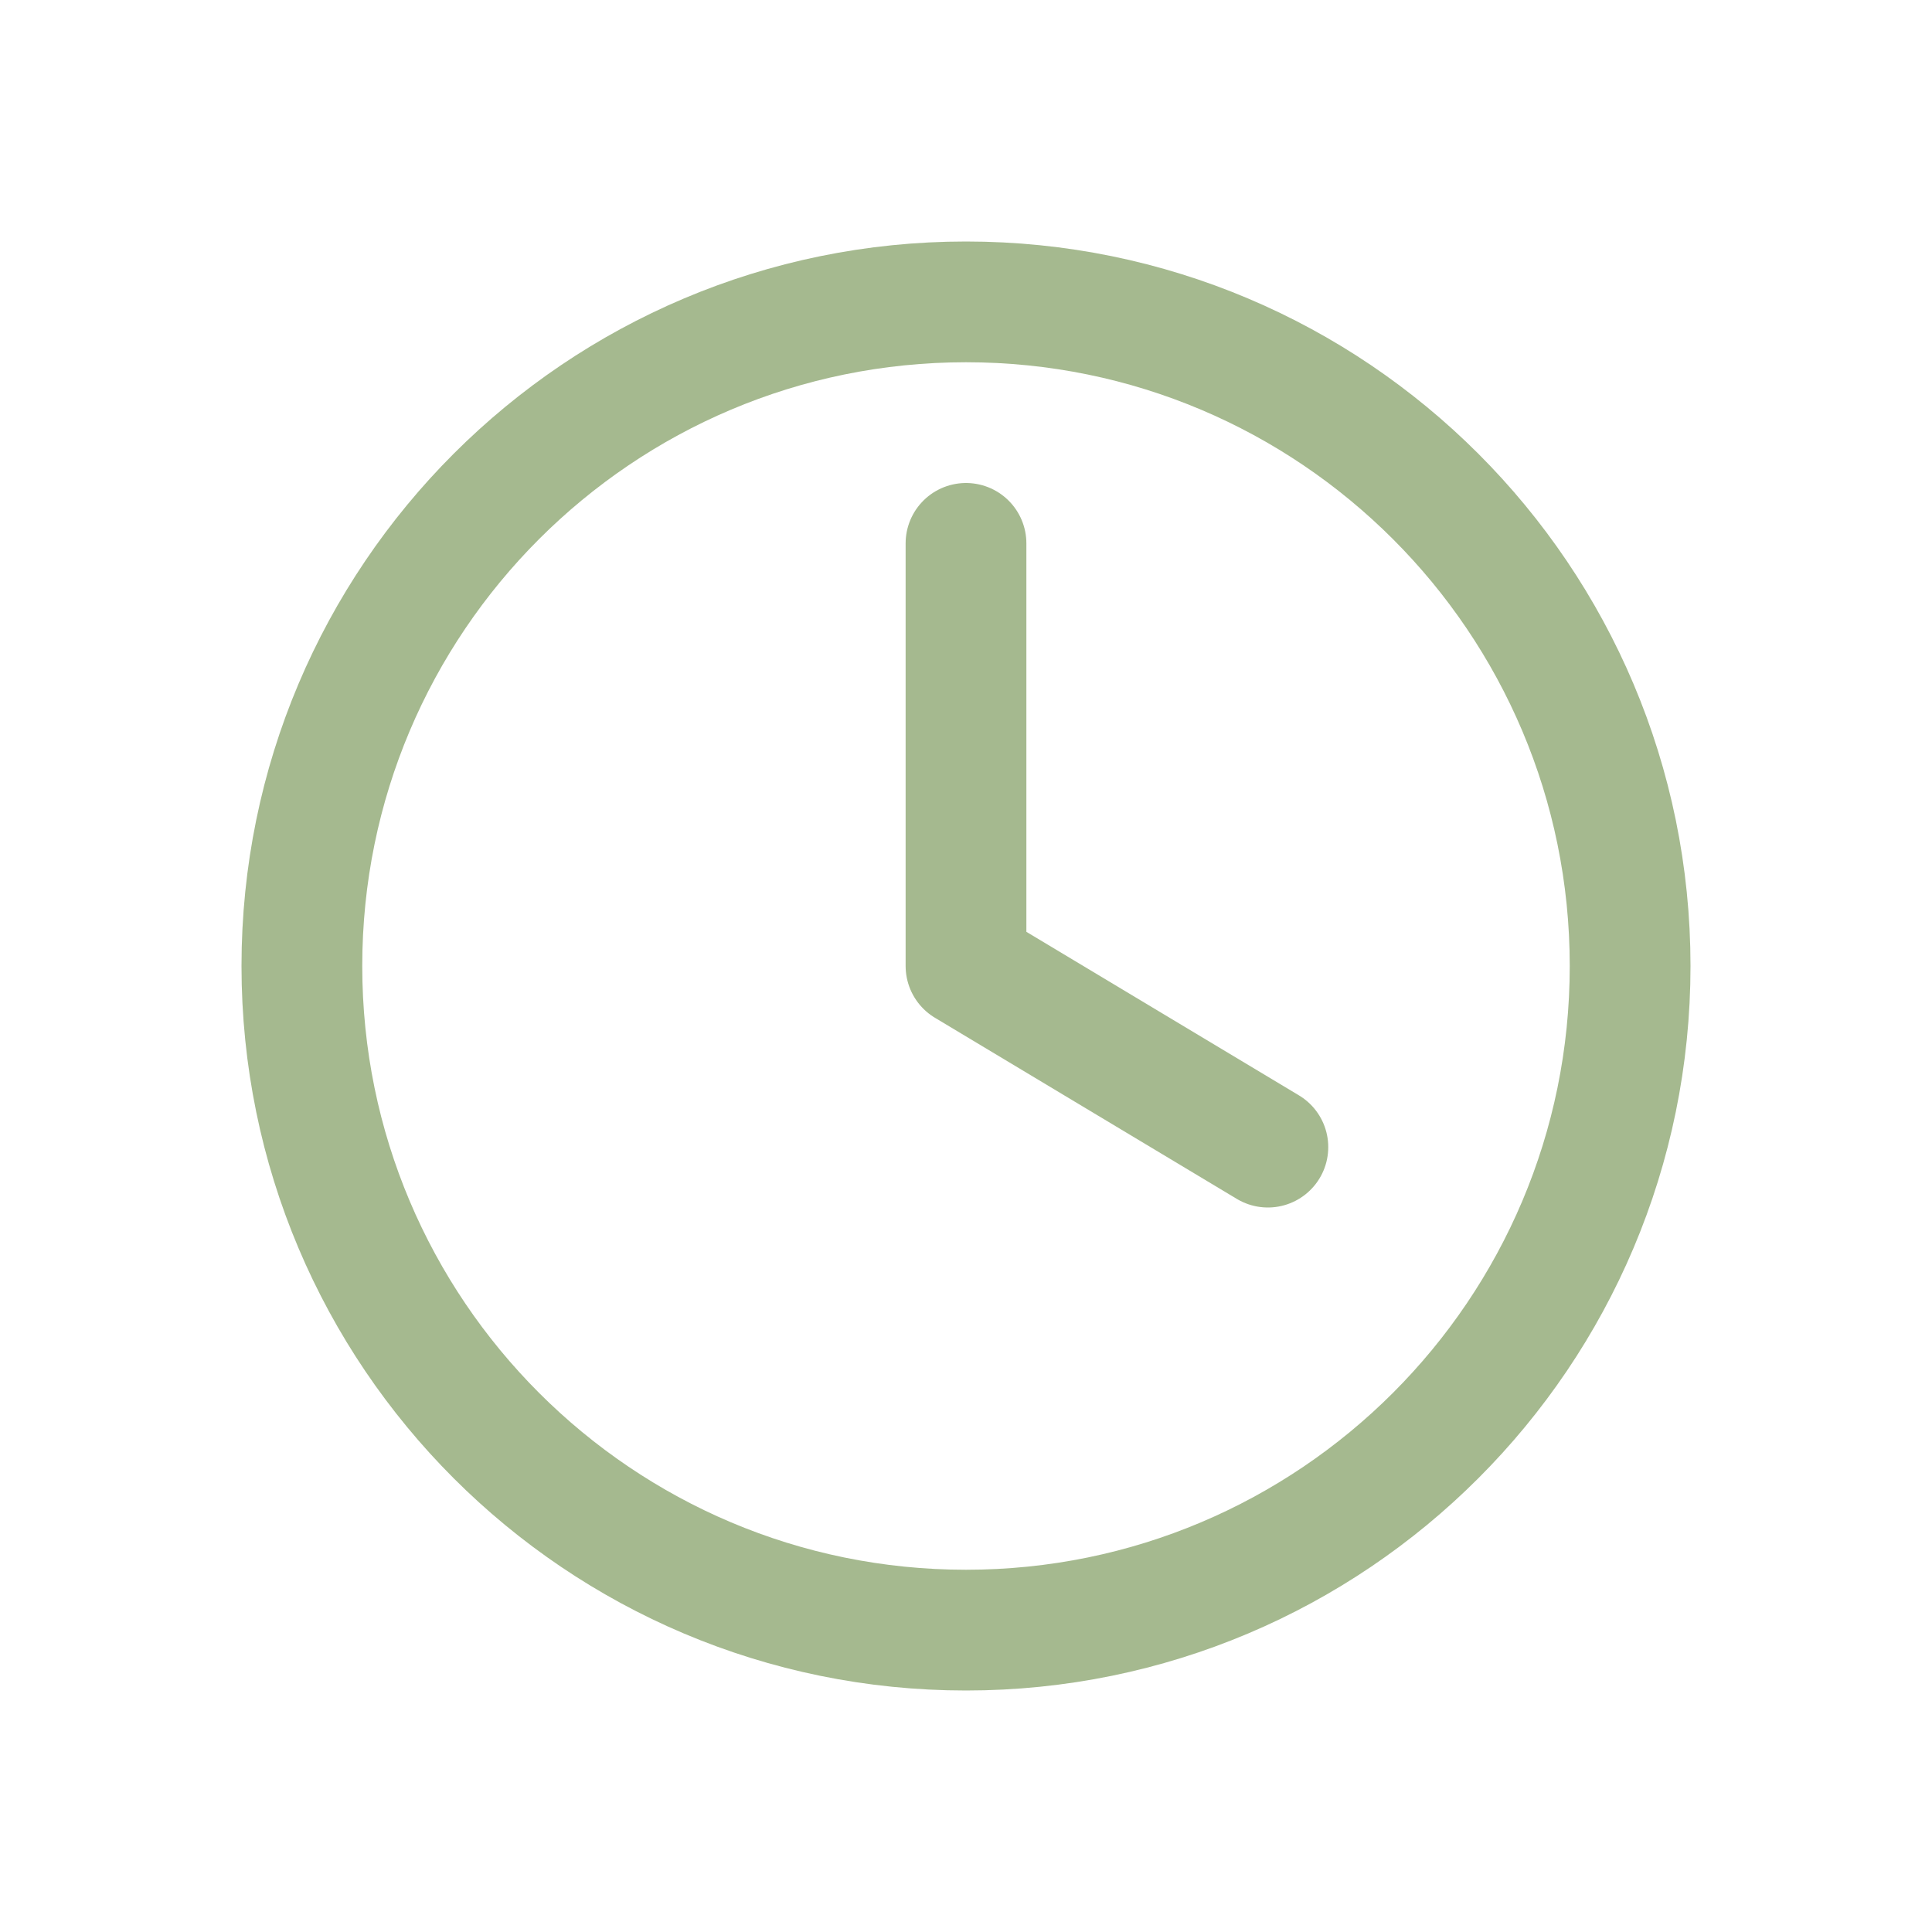
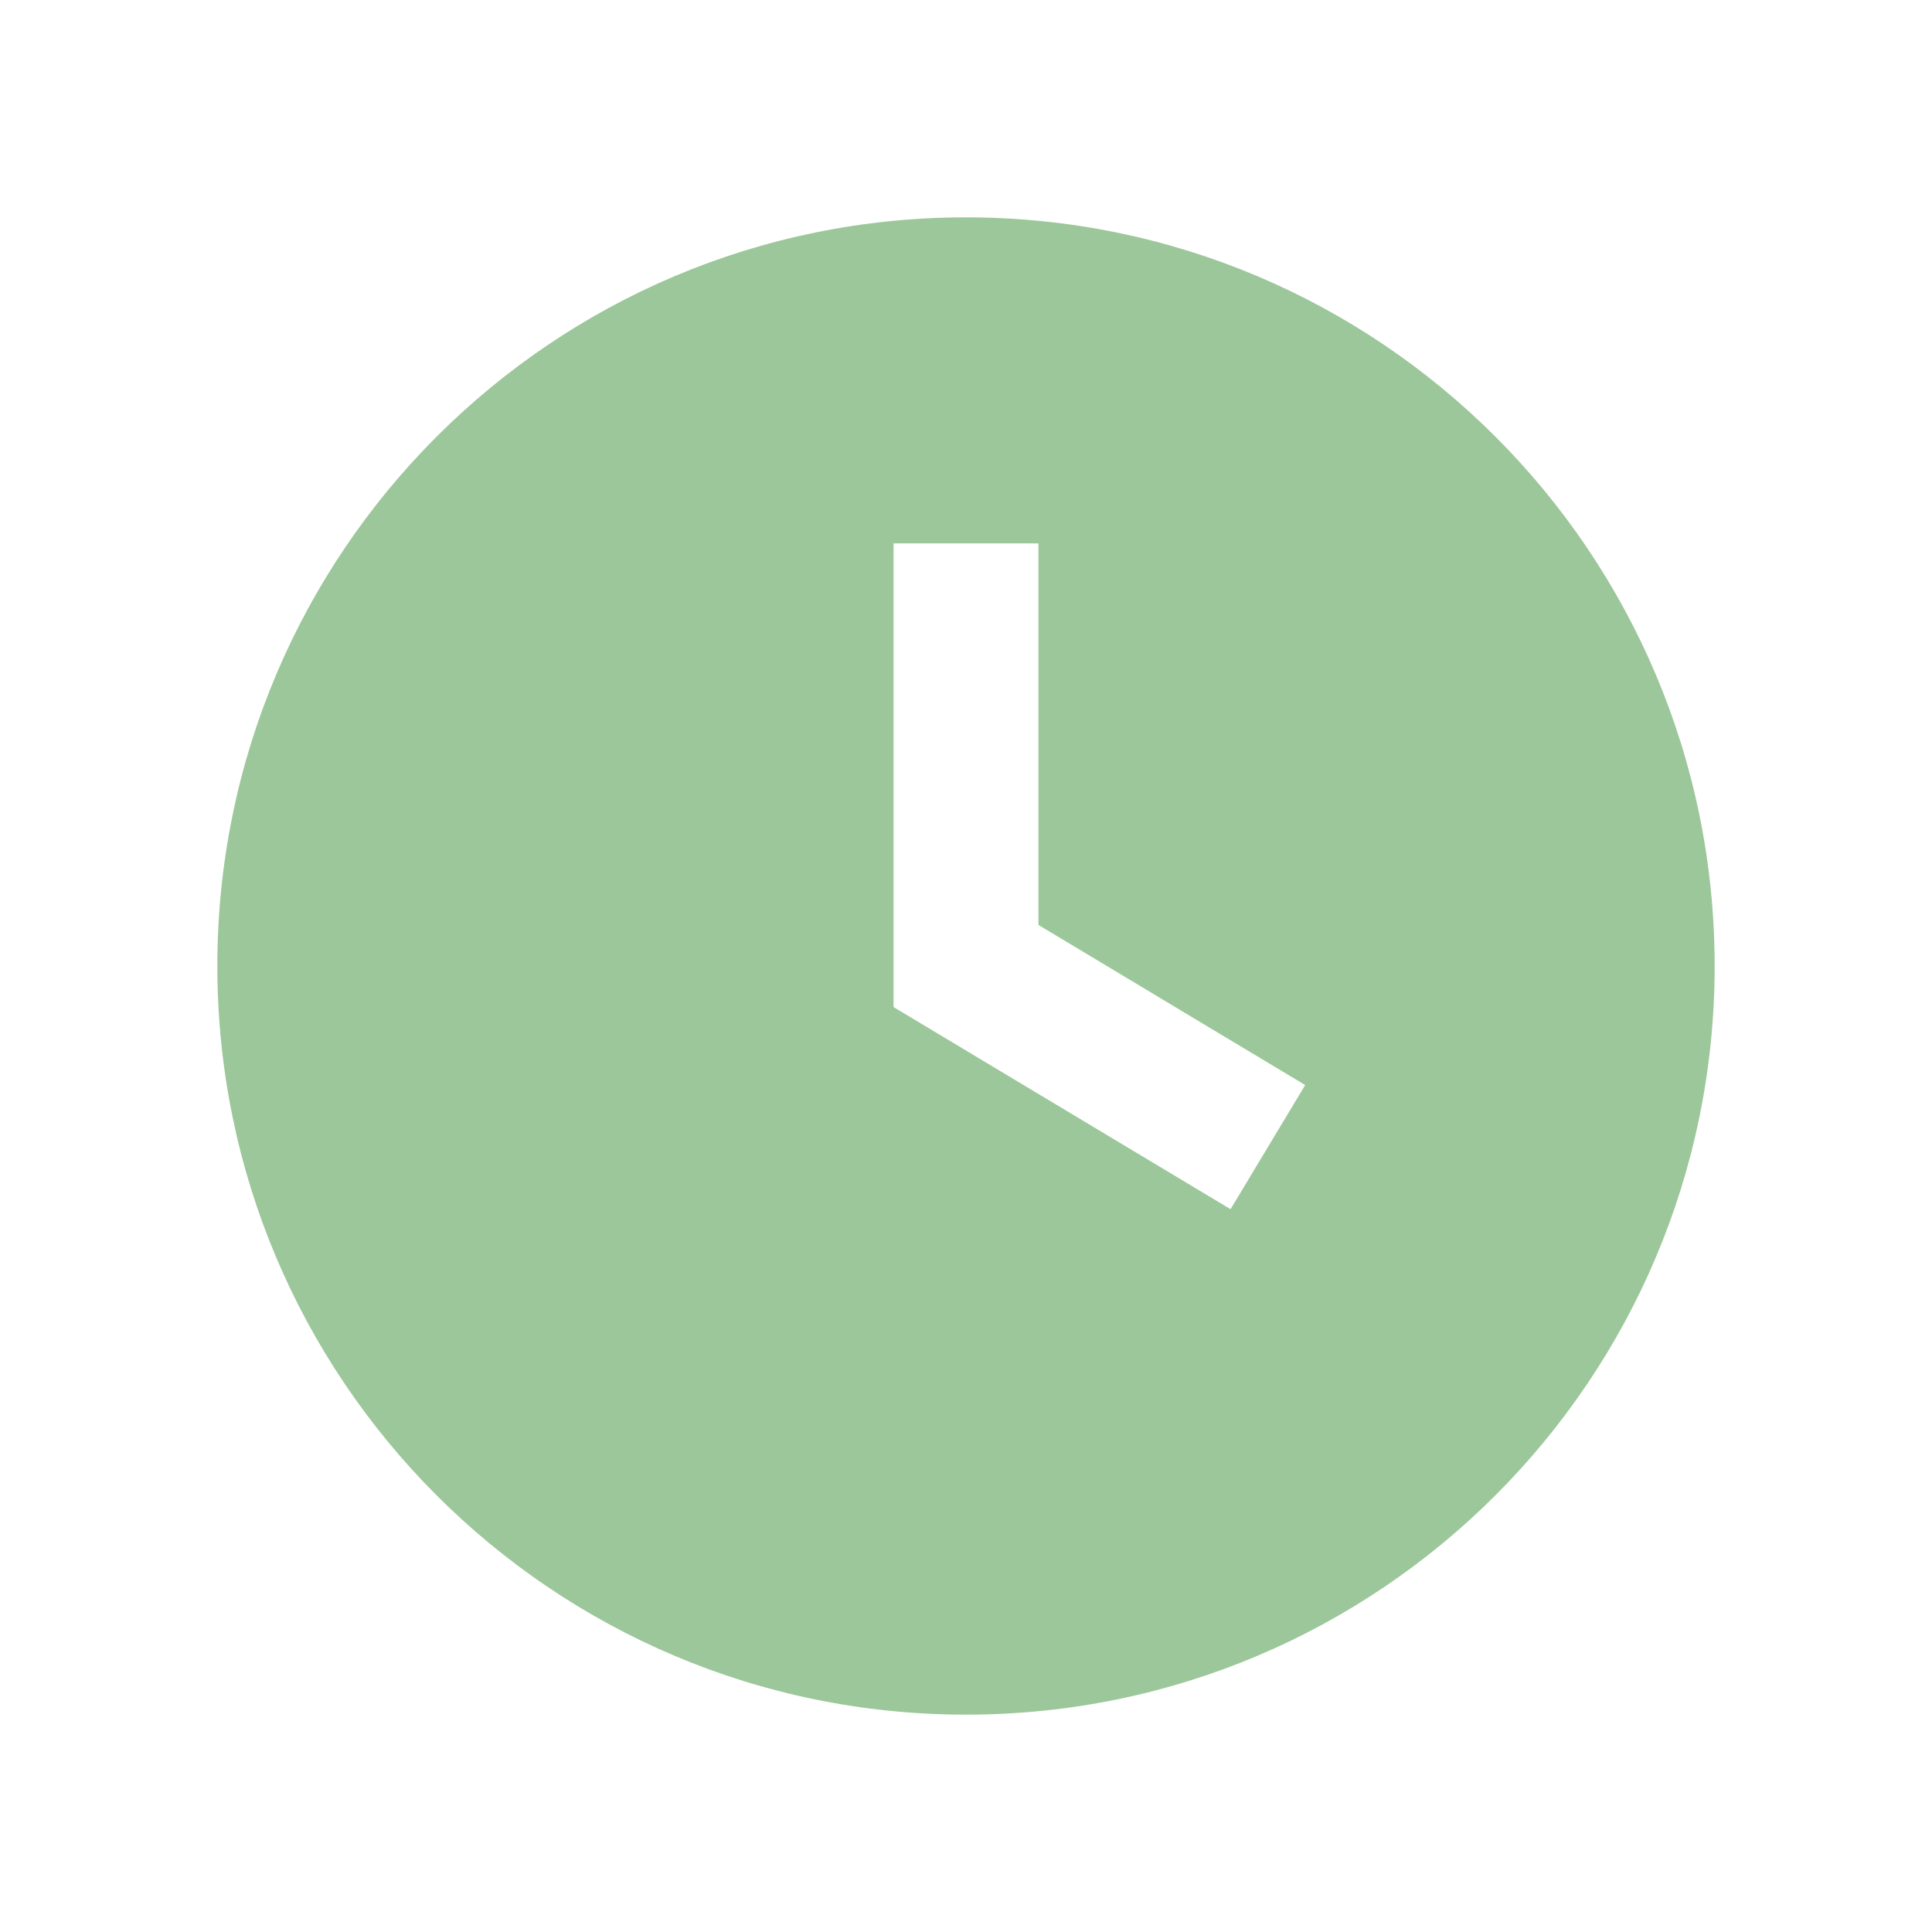
<svg xmlns="http://www.w3.org/2000/svg" viewBox="0 0 16 16" width="16" height="16">
-   <g fill="none" stroke="#a5b98f" stroke-width="1" stroke-linejoin="round" stroke-linecap="round">
-     <circle cx="8" cy="8" r="5.5" />
-     <path d="M8 4.5V8l2.5 1.5" />
-   </g>
+   <path fill="#9cc79a" fill-rule="evenodd" d="M1.8 8a6.2 6.2 0 1 0 12.4 0a6.2 6.2 0 1 0 -12.4 0Z M7.4 4.5 L7.4 8.34 L10.191 10.014 L10.809 8.986 L8.6 7.66 L8.6 4.5Z" />
</svg>
